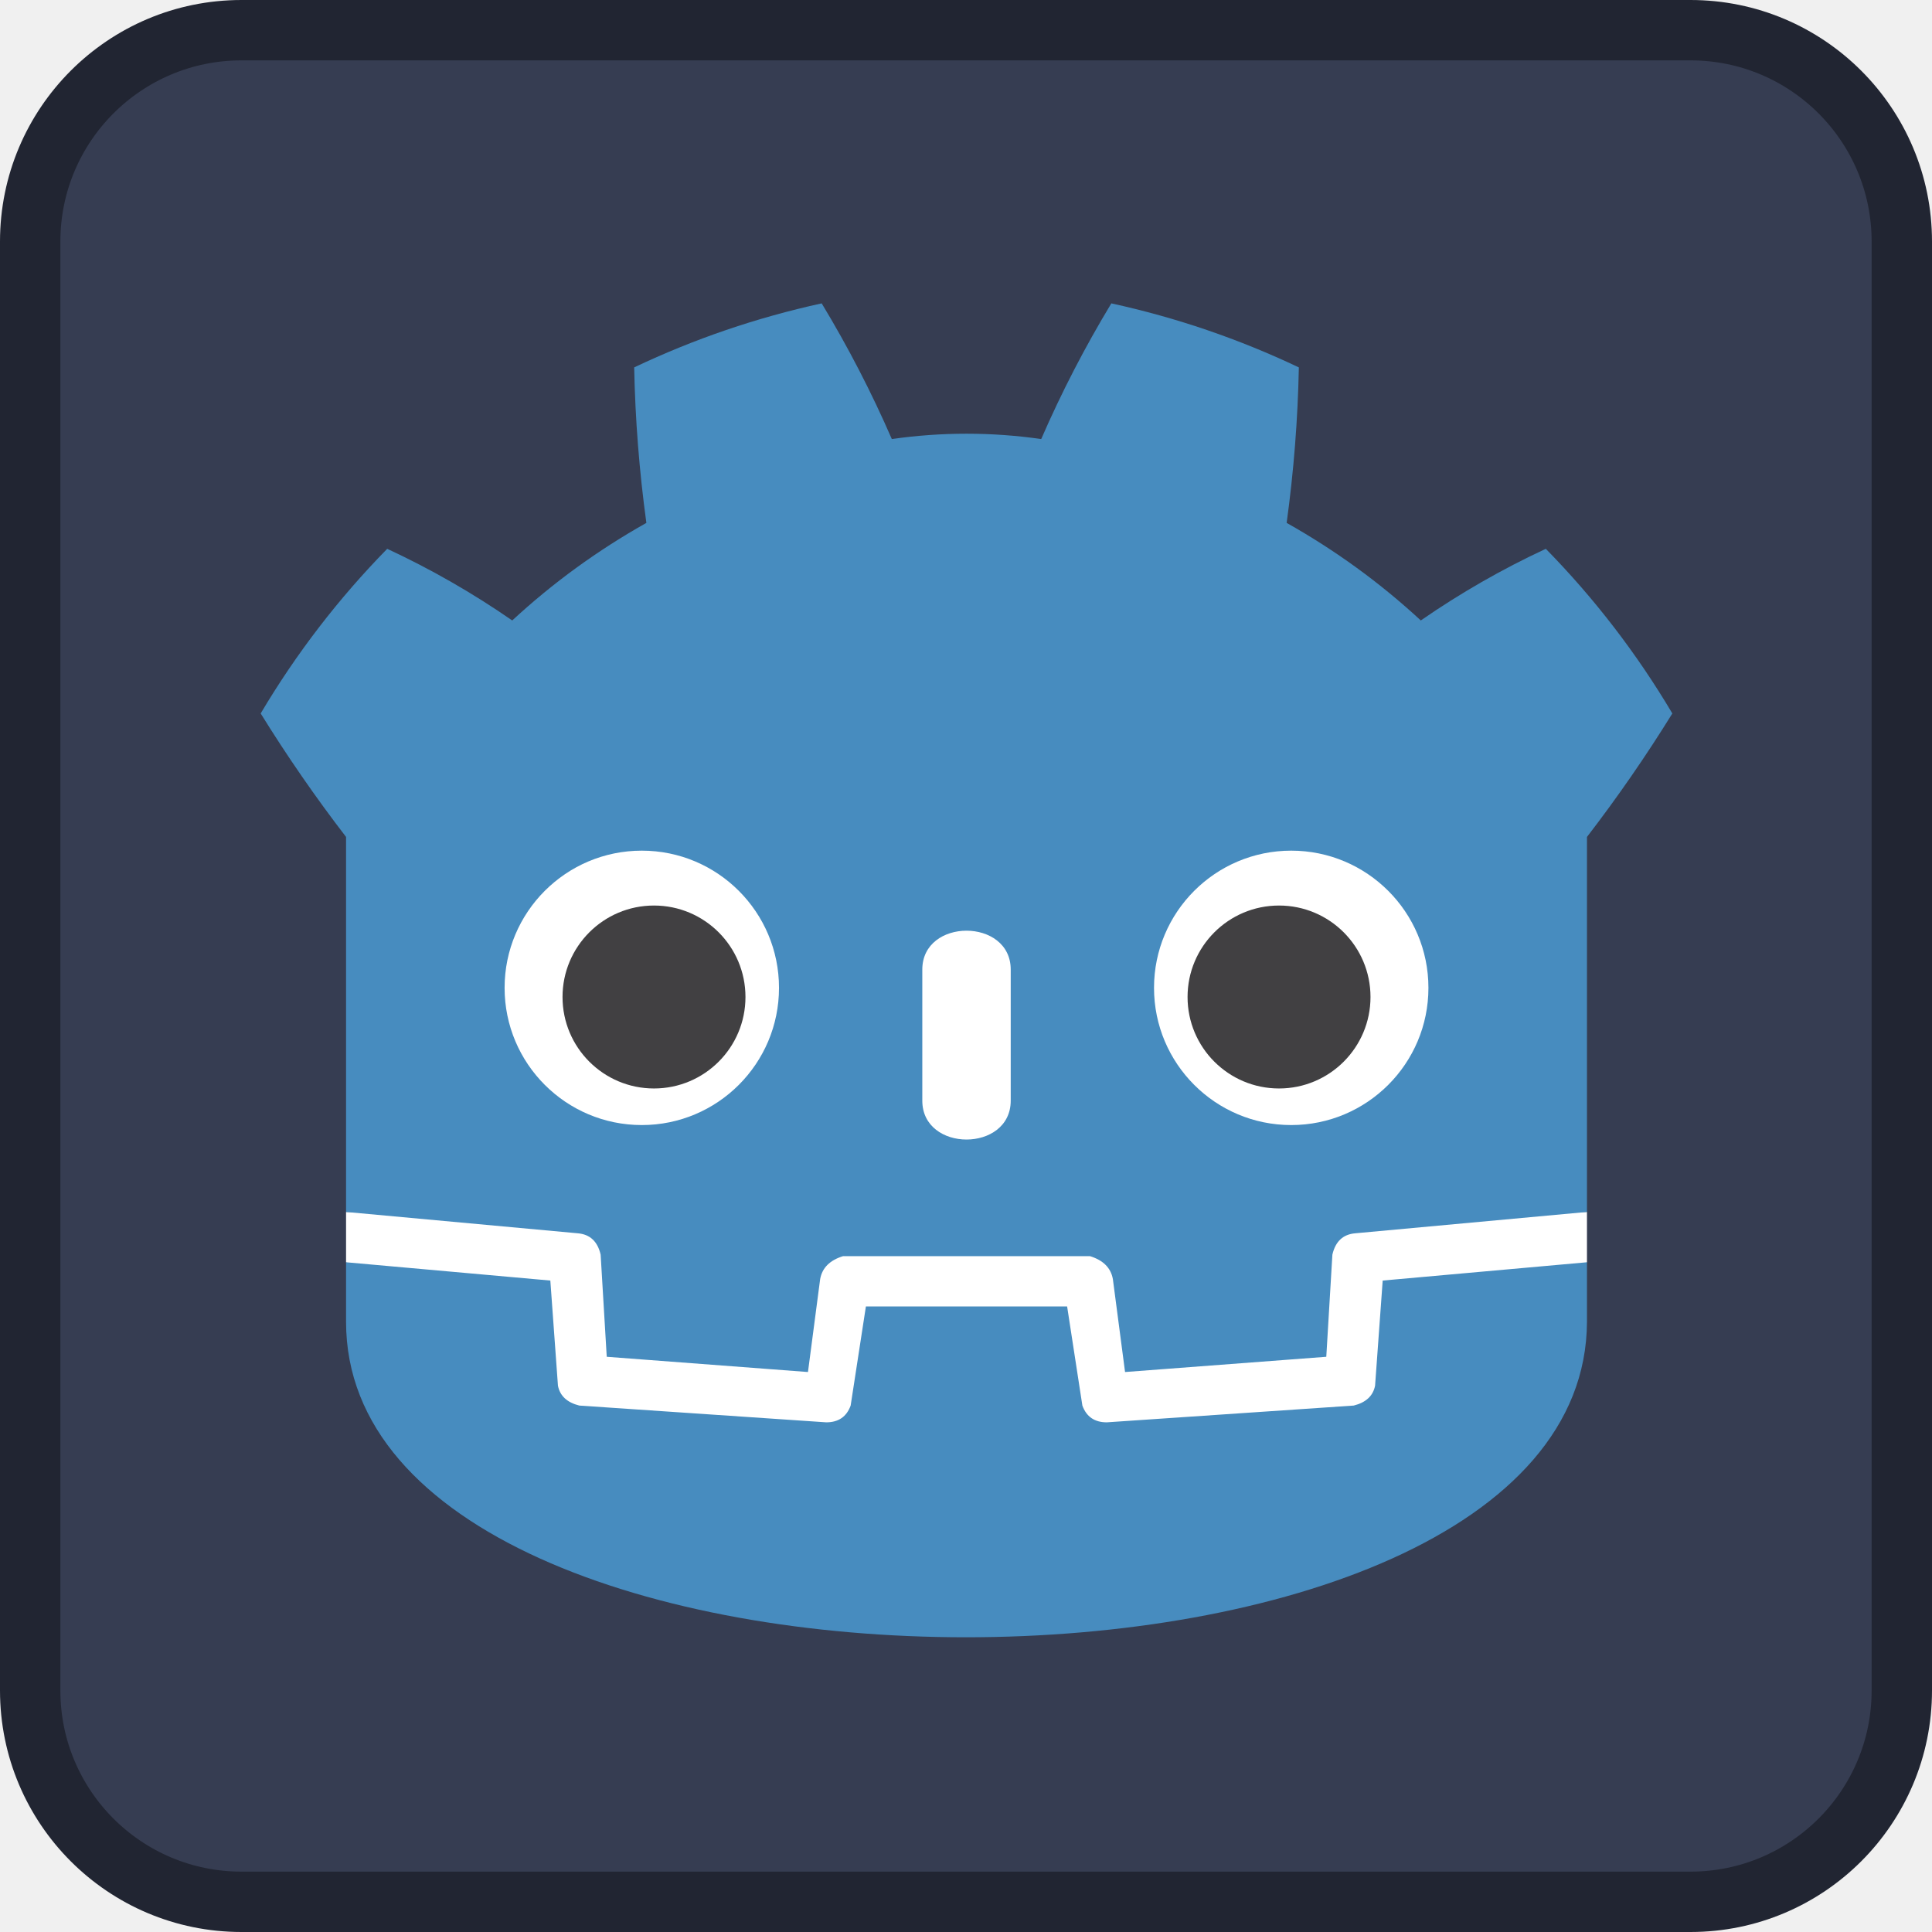
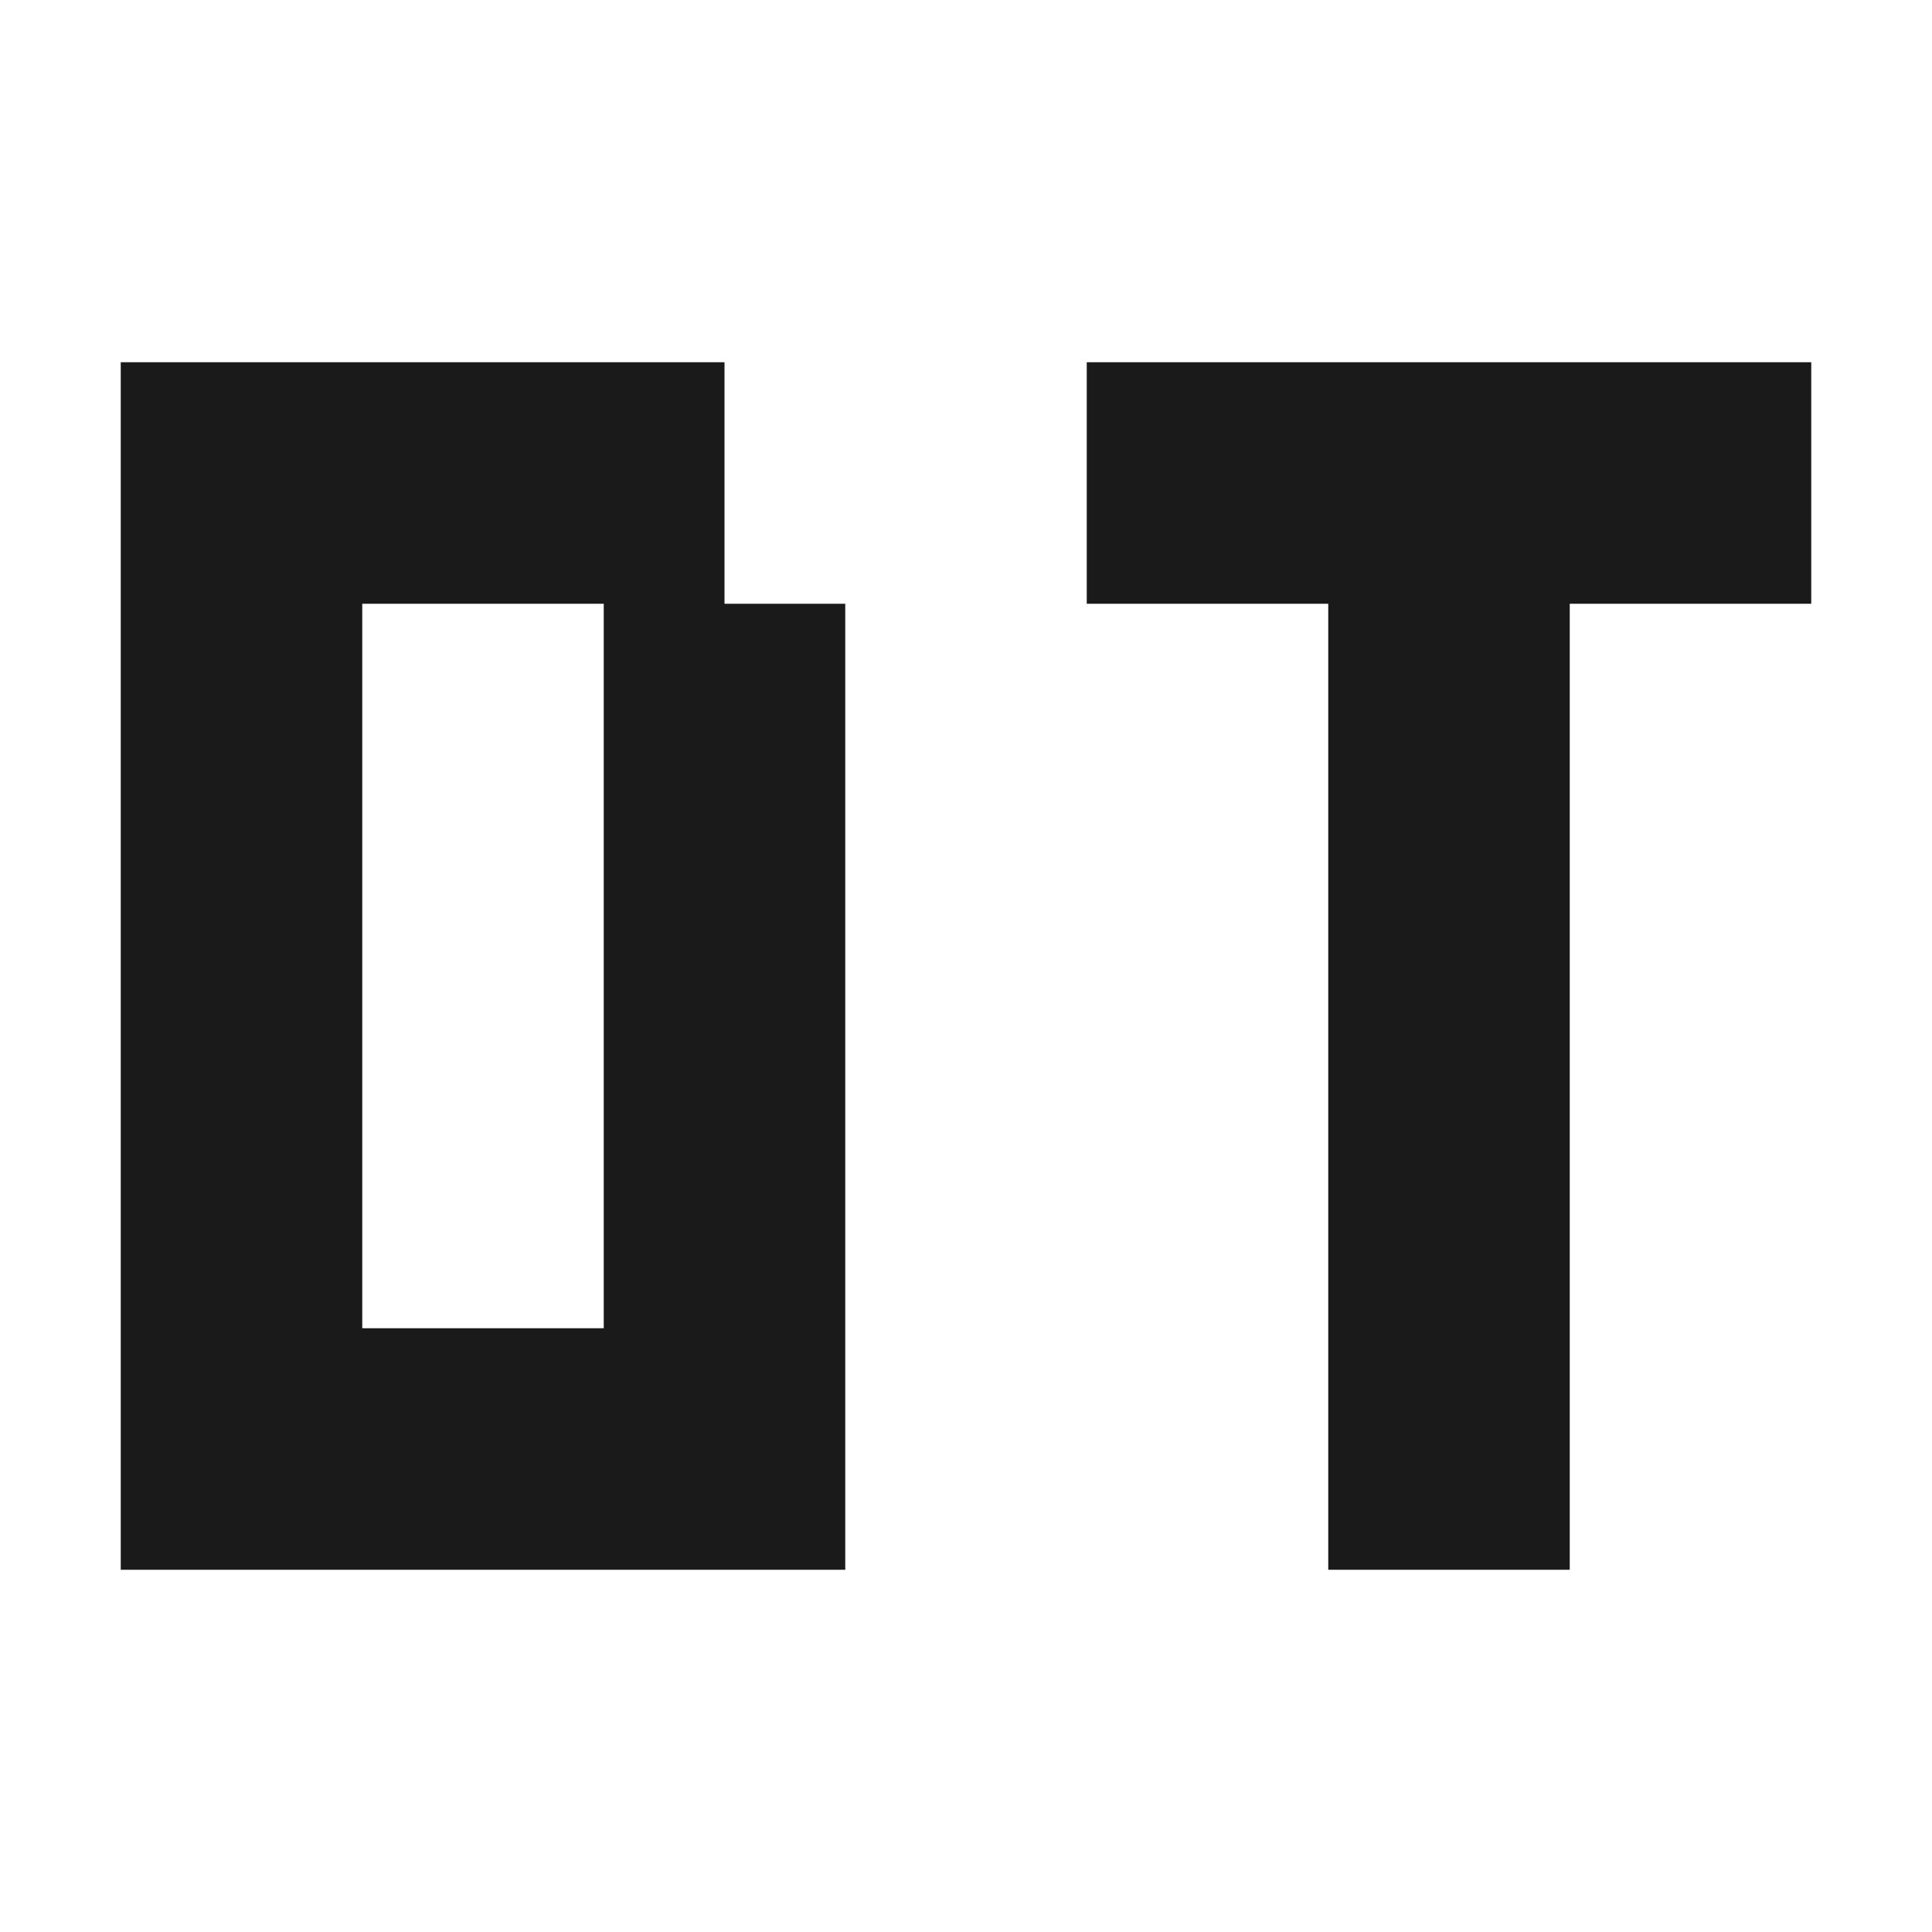
- <svg xmlns="http://www.w3.org/2000/svg" width="128" height="128">
-   <rect width="124" height="124" x="2" y="2" fill="#363d52" stroke="#212532" stroke-width="4" rx="14" />
-   <g fill="#fff" transform="translate(12.322 12.322)scale(.101)">
-     <path d="M105 673v33q407 354 814 0v-33z" />
-     <path fill="#478cbf" d="m105 673 152 14q12 1 15 14l4 67 132 10 8-61q2-11 15-15h162q13 4 15 15l8 61 132-10 4-67q3-13 15-14l152-14V427q30-39 56-81-35-59-83-108-43 20-82 47-40-37-88-64 7-51 8-102-59-28-123-42-26 43-46 89-49-7-98 0-20-46-46-89-64 14-123 42 1 51 8 102-48 27-88 64-39-27-82-47-48 49-83 108 26 42 56 81zm0 33v39c0 276 813 276 814 0v-39l-134 12-5 69q-2 10-14 13l-162 11q-12 0-16-11l-10-65H446l-10 65q-4 11-16 11l-162-11q-12-3-14-13l-5-69z" />
-     <path d="M483 600c0 34 58 34 58 0v-86c0-34-58-34-58 0z" />
-     <circle cx="725" cy="526" r="90" />
-     <circle cx="299" cy="526" r="90" />
-   </g>
-   <g fill="#414042" transform="translate(12.322 12.322)scale(.101)">
-     <circle cx="307" cy="532" r="60" />
-     <circle cx="717" cy="532" r="60" />
-   </g>
+ <svg xmlns="http://www.w3.org/2000/svg" version="1.1" width="160" height="160">
+   <path d="M0 0 C52.8 0 105.6 0 160 0 C160 52.8 160 105.6 160 160 C107.2 160 54.4 160 0 160 C0 107.2 0 54.4 0 0 Z " fill="#FFFFFF" transform="translate(0,0)" />
+   <path d="M0 0 C16.5 0 33 0 50 0 C50 6.6 50 13.2 50 20 C53.3 20 56.6 20 60 20 C60 46.4 60 72.8 60 100 C40.2 100 20.4 100 0 100 C0 67 0 34 0 0 Z " fill="#1A1A1B" transform="translate(10,30)" />
+   <path d="M0 0 C19.8 0 39.6 0 60 0 C60 6.6 60 13.2 60 20 C53.4 20 46.8 20 40 20 C40 46.4 40 72.8 40 100 C33.4 100 26.8 100 20 100 C20 73.6 20 47.2 20 20 C13.4 20 6.8 20 0 20 C0 13.4 0 6.8 0 0 Z " fill="#1A1A1B" transform="translate(90,30)" />
+   <path d="M0 0 C6.6 0 13.2 0 20 0 C20 19.8 20 39.6 20 60 C13.4 60 6.8 60 0 60 C0 40.2 0 20.4 0 0 Z " fill="#FFFFFF" transform="translate(30,50)" />
</svg>
